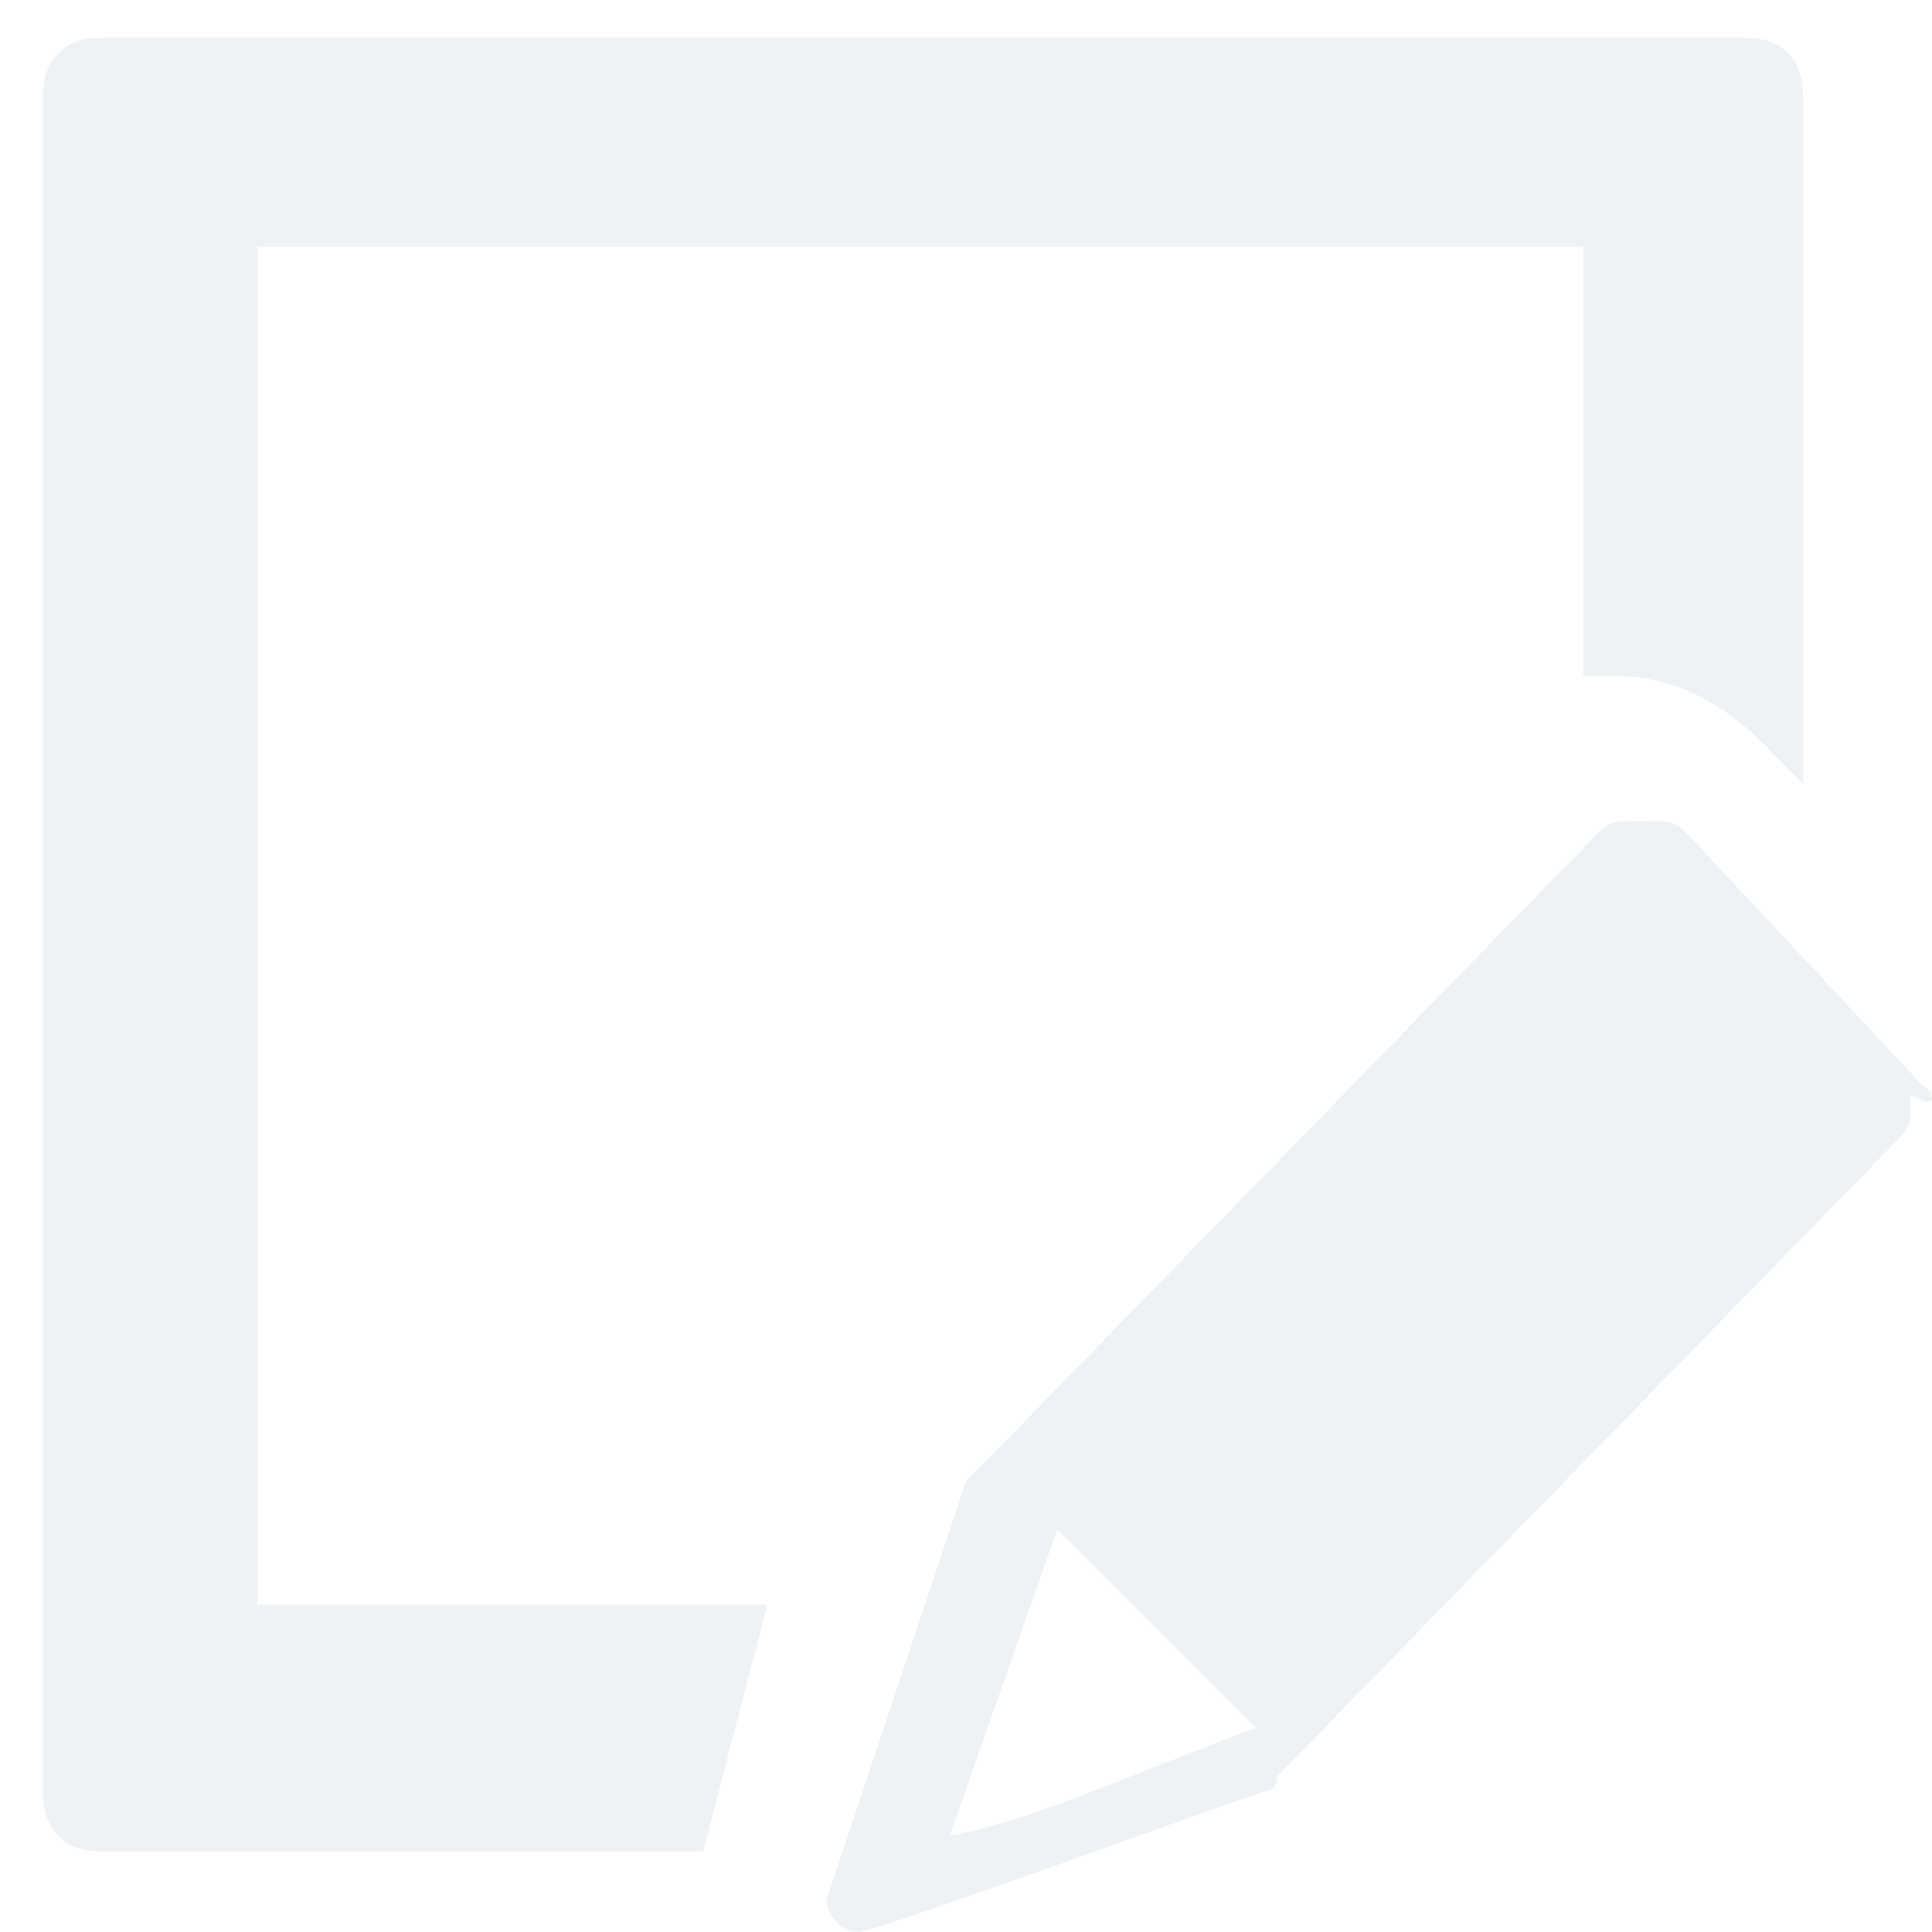
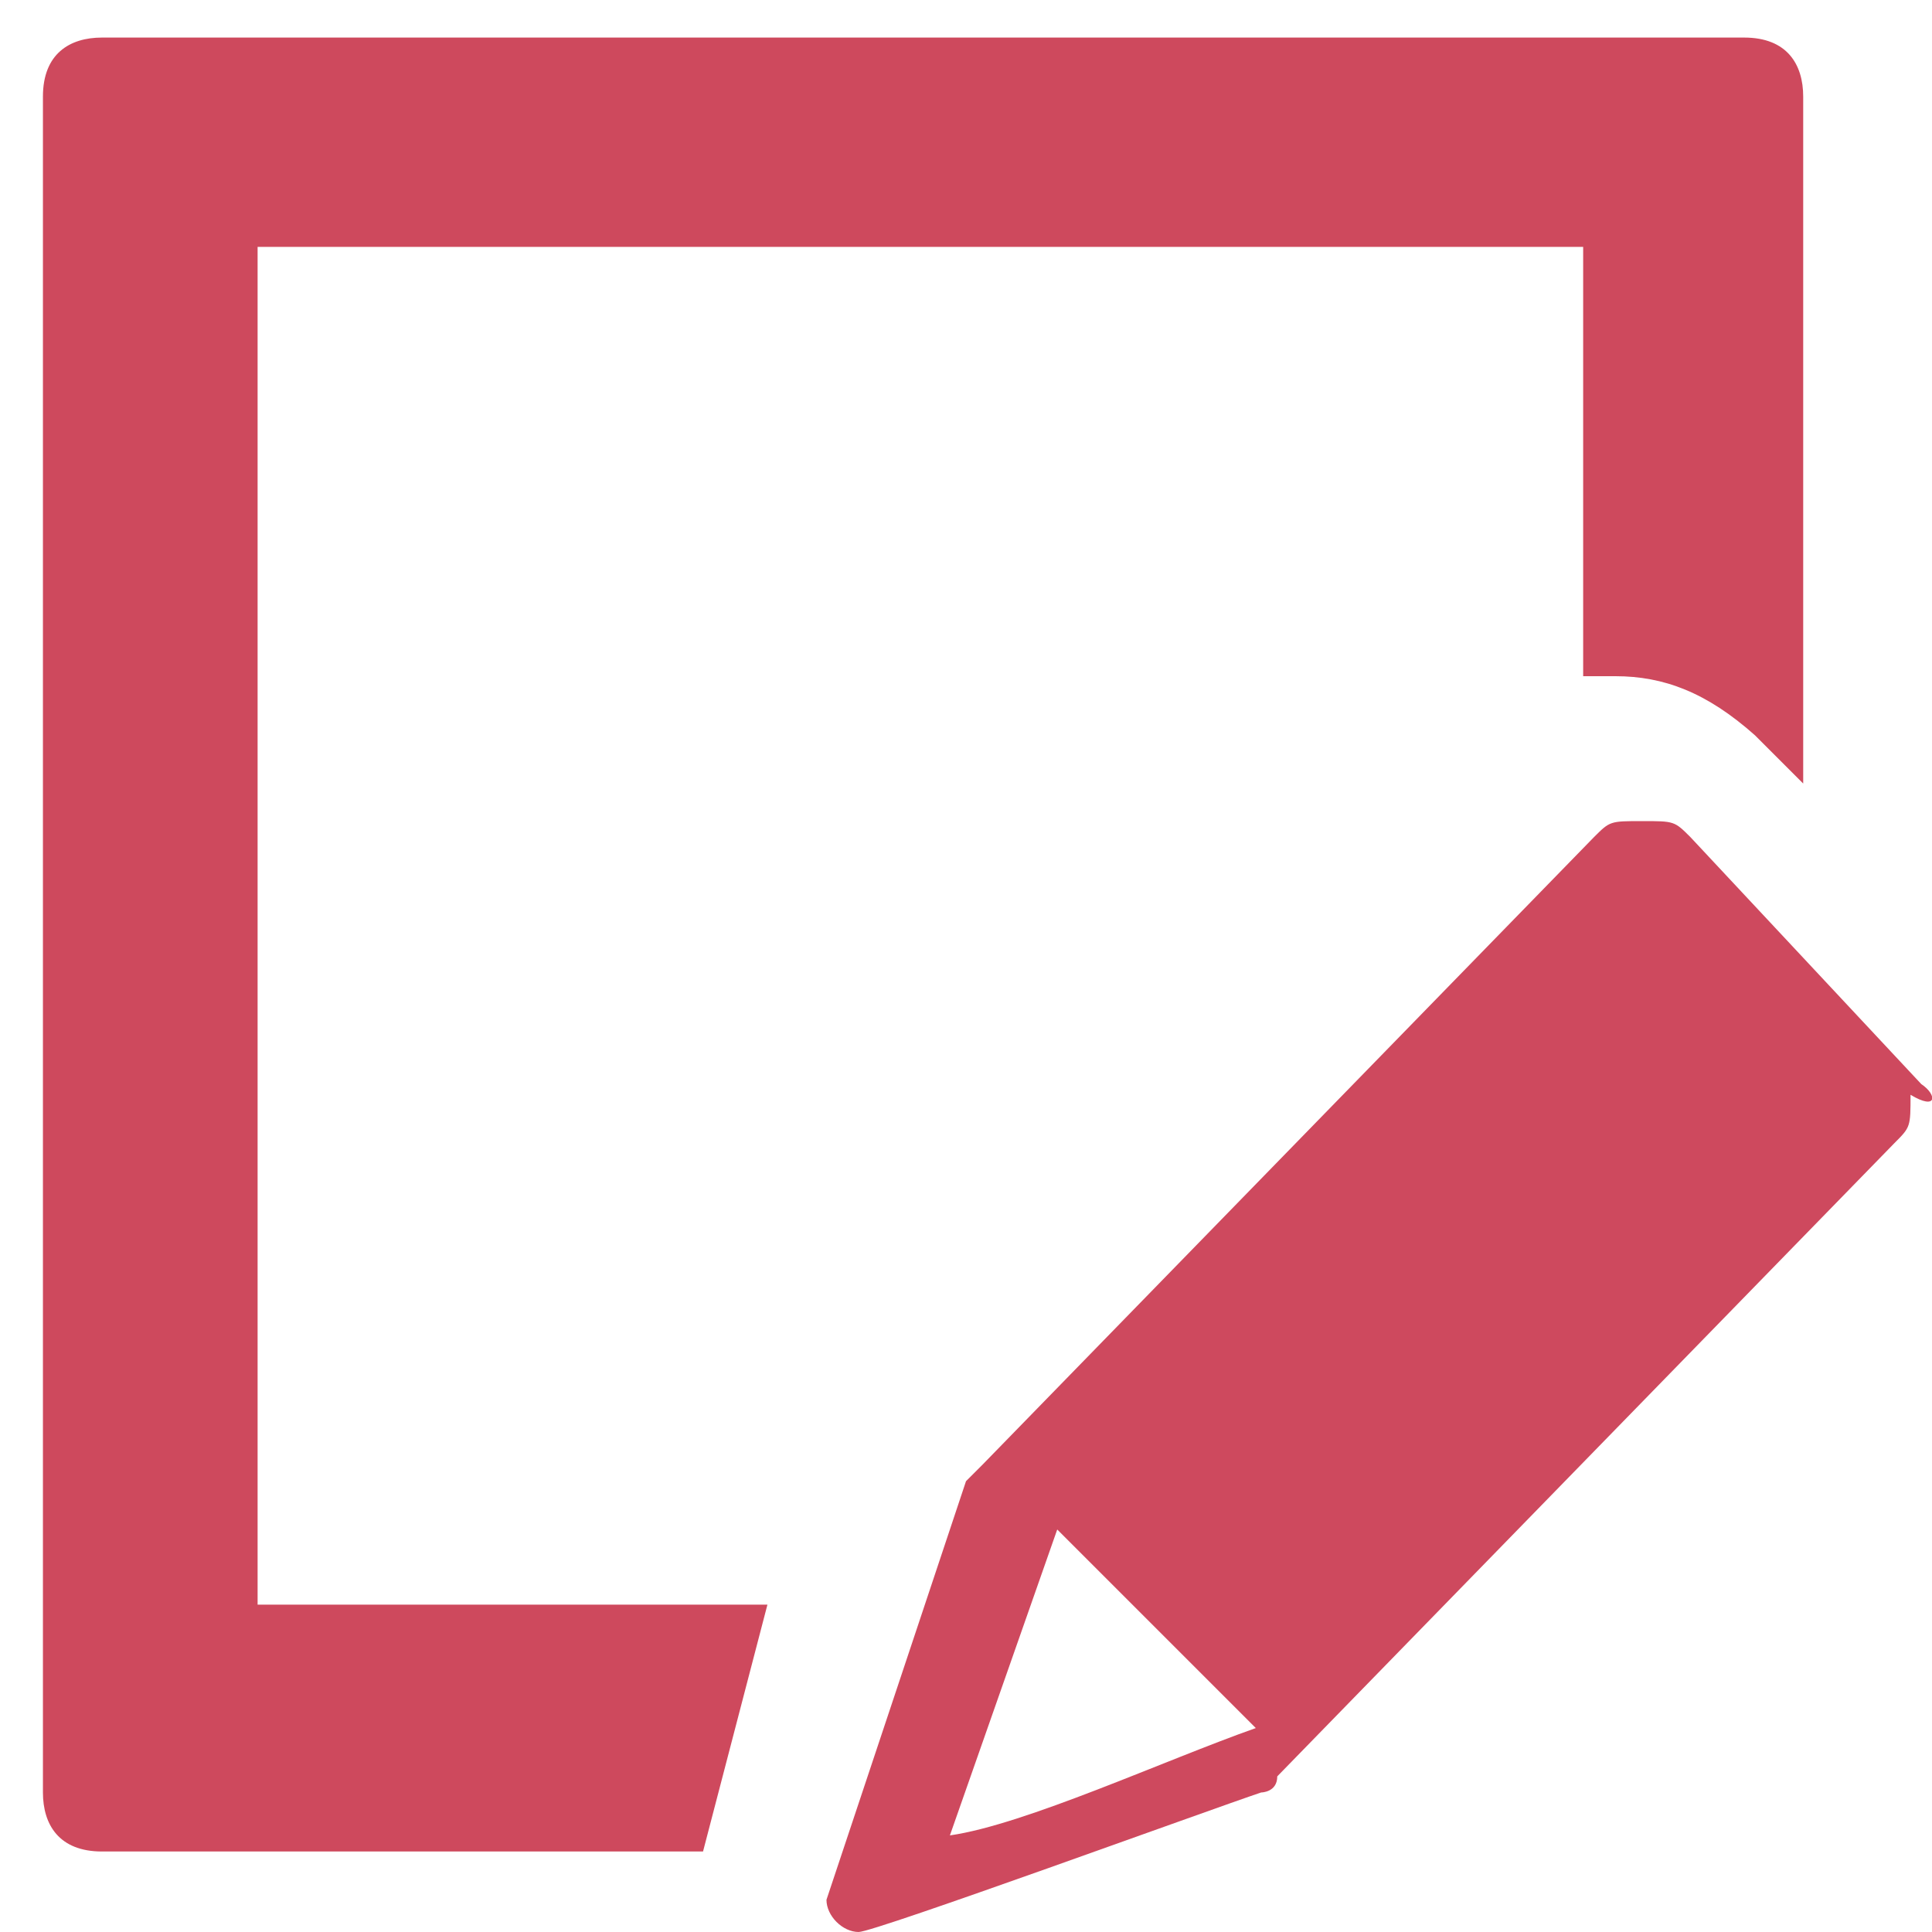
<svg xmlns="http://www.w3.org/2000/svg" xml:space="preserve" style="enable-background:new 0 0 36 36;" viewBox="0 0 36 36" y="0px" x="0px" id="S_EditIn_18_N_2x" version="1.1">
  <style type="text/css">
- 	.st0{fill:#EFF2F4;}
+ 	.st0{fill:#CE495D;}
+ 	.st1{fill:#CE495E;}
</style>
-   <path data-cppathid="10000" d="M14.3,29.9H4.8V4.6h24.7v8c0.3,0,0.3,0,0.6,0c0.9,0,1.7,0.3,2.6,1.1l0.9,0.9V1.8c0-0.6-0.3-1.1-1.1-1.1H1.9  c-0.6,0-1.1,0.3-1.1,1.1v31.6c0,0.6,0.3,1.1,1.1,1.1h11.2L14.3,29.9z" class="st0" />
-   <path data-cppathid="10001" d="M35.8,20.2l-4.3-4.6c-0.3-0.3-0.3-0.3-0.9-0.3s-0.6,0-0.9,0.3L18.3,27.3L18,27.6l-2.6,7.8  c0,0.3,0.3,0.6,0.6,0.6l0,0c0.3,0,6.6-2.3,7.5-2.6c0,0,0.3,0,0.3-0.3l11.5-11.8c0.3-0.3,0.3-0.3,0.3-0.9  C36.1,20.7,36.1,20.4,35.8,20.2z M17.7,34.2l2-5.7l3.7,3.7C21.7,32.8,19.1,34,17.7,34.2z" class="st0" />
+   <path data-cppathid="10000" d="M14.3,29.9H4.8V4.6h24.7v8c0.3,0,0.3,0,0.6,0c0.9,0,1.7,0.3,2.6,1.1l0.9,0.9V1.8c0-0.6-0.3-1.1-1.1-1.1H1.9  C1.3,0.7,0.8,1,0.8,1.8v31.6c0,0.6,0.3,1.1,1.1,1.1h11.2L14.3,29.9z" class="st0" />
+   <path data-cppathid="10001" d="M35.8,20.2l-4.3-4.6c-0.3-0.3-0.3-0.3-0.9-0.3s-0.6,0-0.9,0.3L18.3,27.3L18,27.6l-2.6,7.8  c0,0.3,0.3,0.6,0.6,0.6l0,0c0.3,0,6.6-2.3,7.5-2.6c0,0,0.3,0,0.3-0.3l11.5-11.8c0.3-0.3,0.3-0.3,0.3-0.9  C36.1,20.7,36.1,20.4,35.8,20.2z M17.7,34.2l2-5.7l3.7,3.7C21.7,32.8,19.1,34,17.7,34.2z" class="st1" />
</svg>
